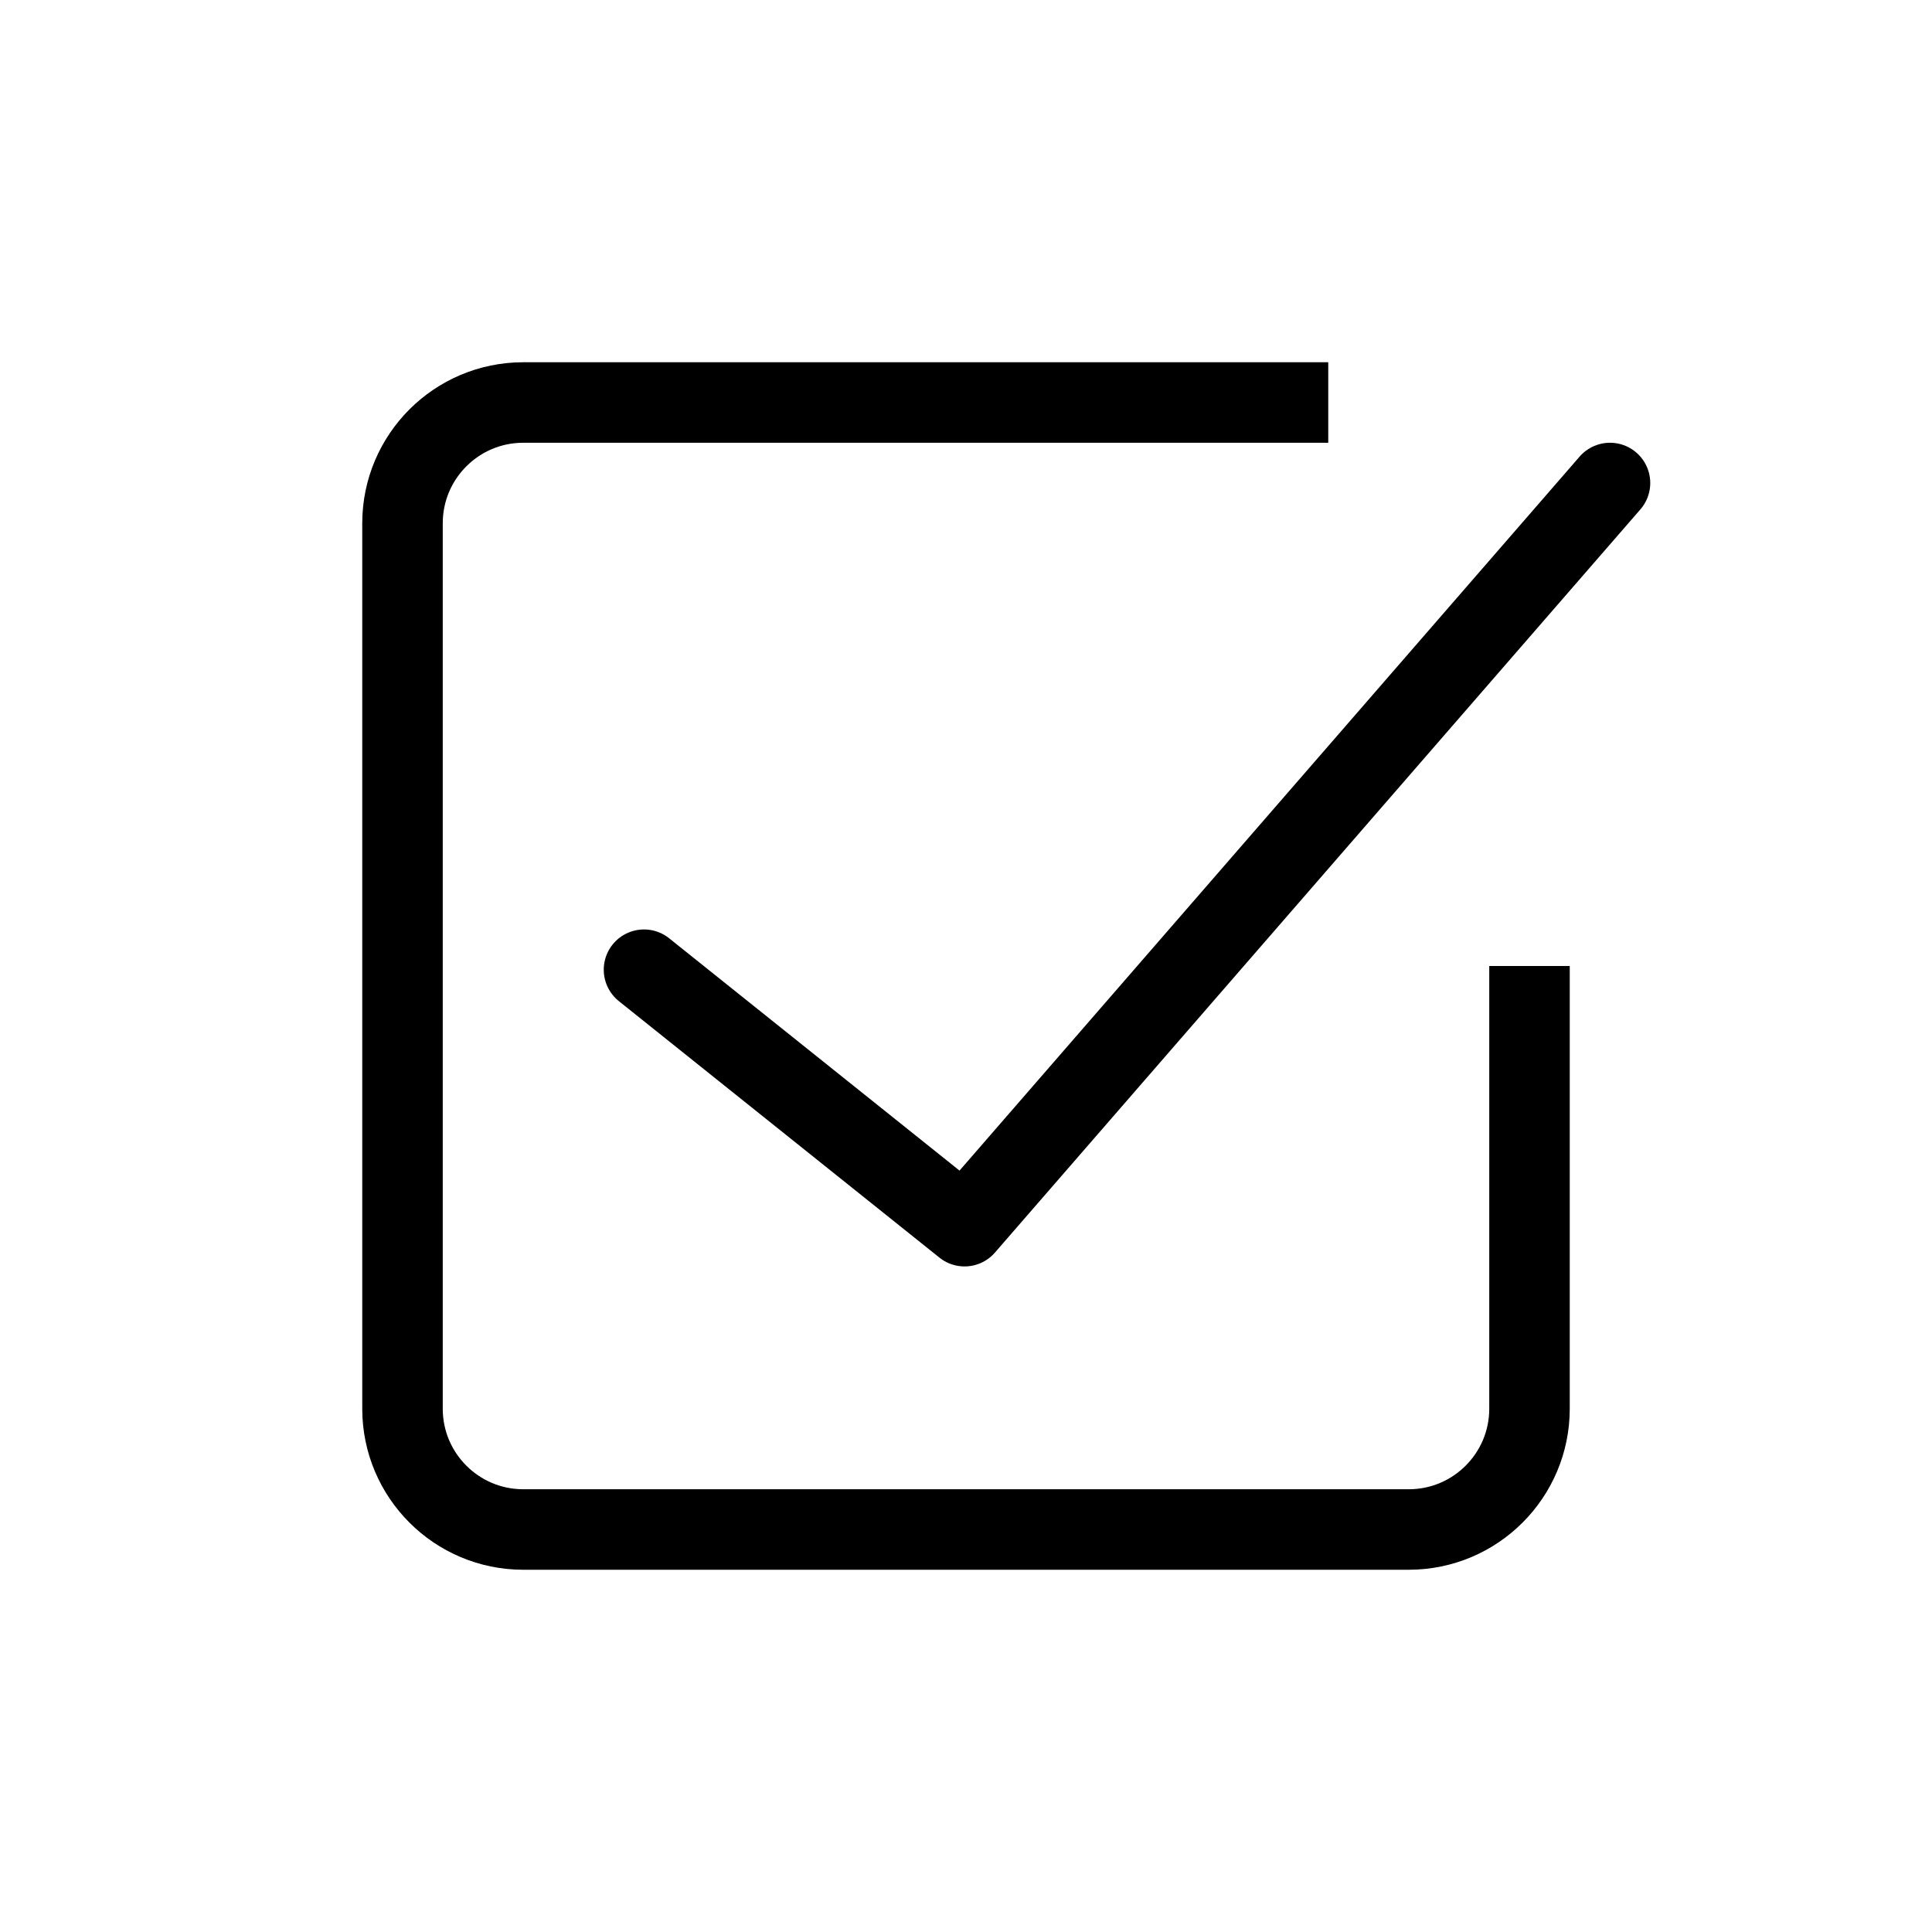
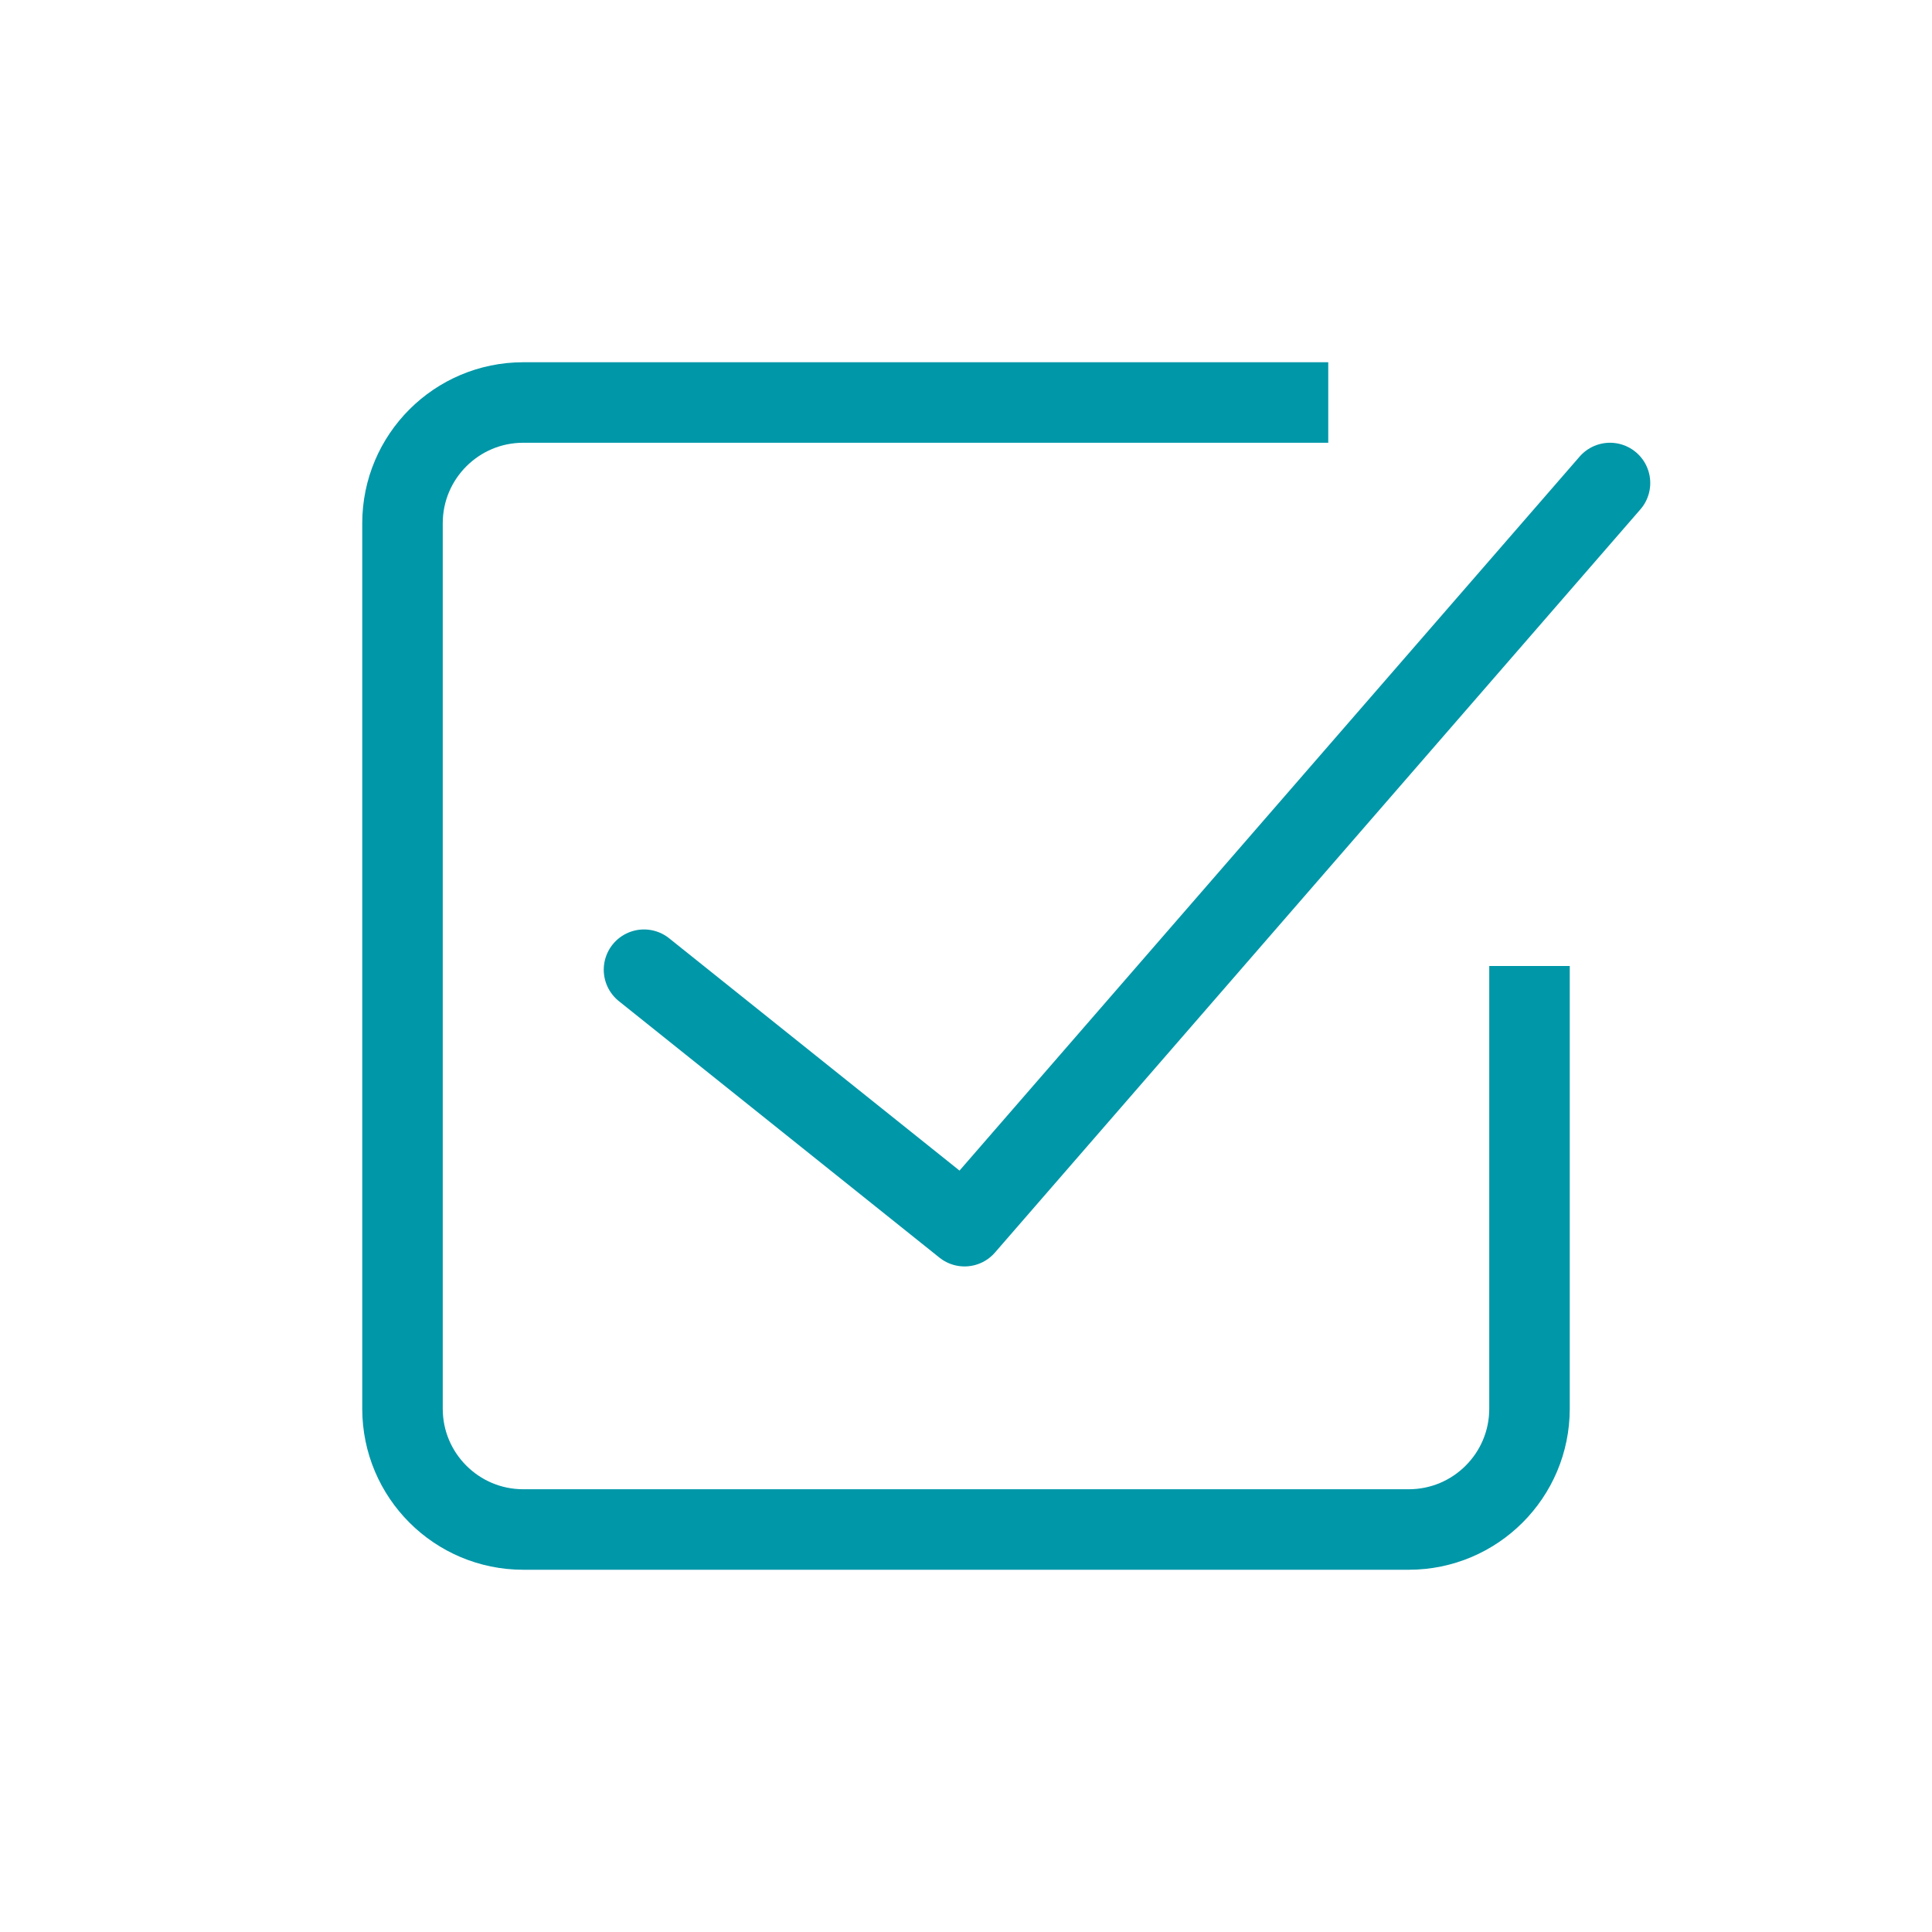
<svg xmlns="http://www.w3.org/2000/svg" width="24" height="24" viewBox="0 0 24 24" fill="none">
-   <path d="M16.5 5H6.5C5.672 5 5 5.672 5 6.5V17.5C5 18.328 5.672 19 6.5 19H17.5C18.328 19 19 18.328 19 17.5V12" stroke="black" />
-   <path d="M20 6L11.982 15.232L8 12.046" stroke="black" stroke-linecap="round" stroke-linejoin="round" />
+   <path d="M16.5 5H6.5C5.672 5 5 5.672 5 6.5V17.5C5 18.328 5.672 19 6.5 19H17.5C18.328 19 19 18.328 19 17.5V12" stroke="hsl(186,100%,33%)" />
+   <path d="M20 6L11.982 15.232L8 12.046" stroke="hsl(186,100%,33%)" stroke-linecap="round" stroke-linejoin="round" />
</svg>
